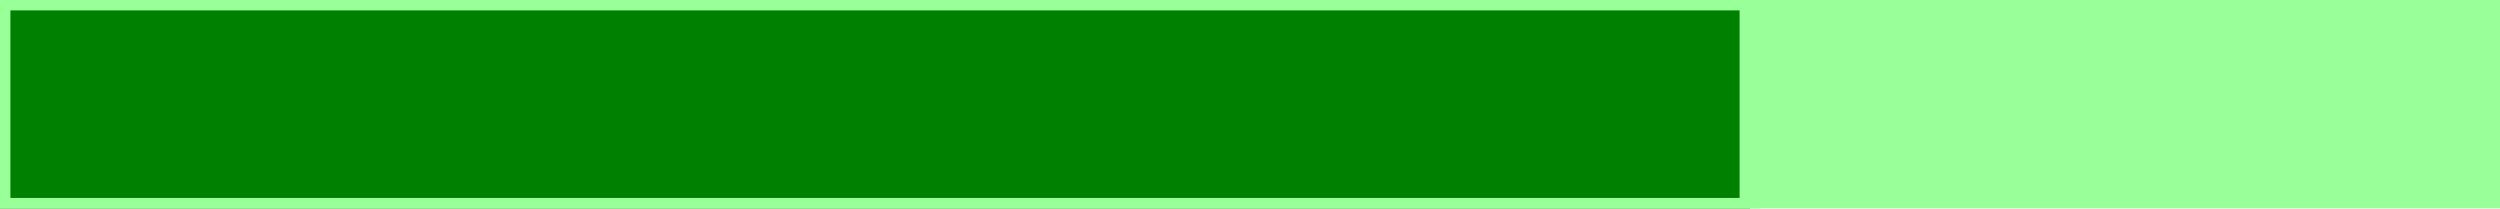
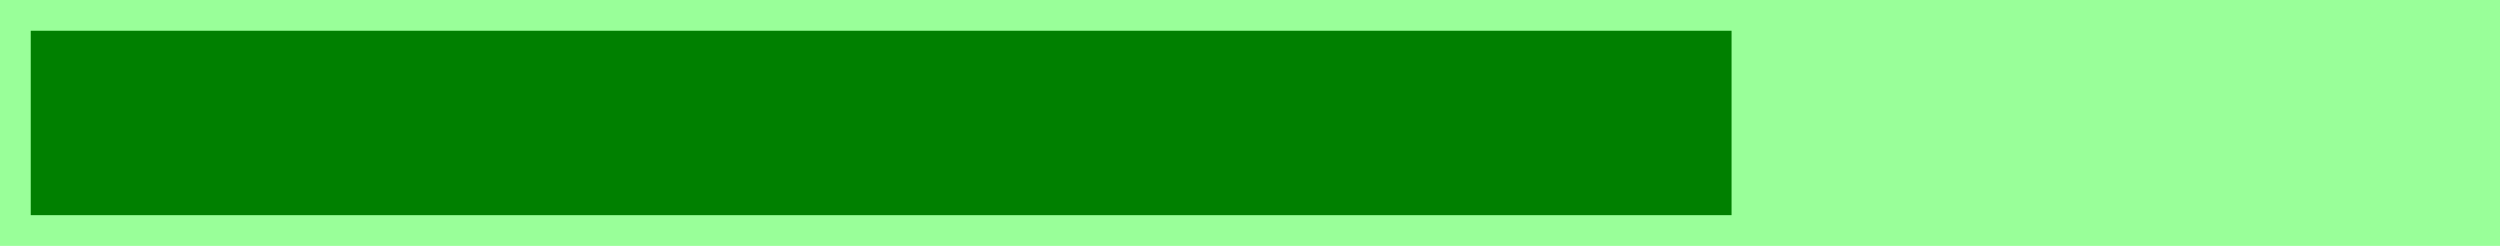
- <svg xmlns="http://www.w3.org/2000/svg" viewBox="0 0 240 20" style="" width="100%" height="100%">
-   <rect x="0" y="0" width="240" height="20" fill="#9f9" stroke-width="0" />
+ <svg xmlns="http://www.w3.org/2000/svg" viewBox="0 0 244 24" style="" width="100%" height="100%">
+   <rect x="0" y="0" width="244" height="24" fill="#9f9" stroke-width="0" />
  <defs>
    <clipPath id="minichart-1">
-       <rect width="240" height="20" />
+       <rect width="244" height="24" />
    </clipPath>
  </defs>
  <g clip-path="url(#minichart-1)">
-     <rect x="0.0" y="0" height="20" width="168.0" style="fill:green; stroke-width:2; stroke:#9f9" />
+     <rect x="2.0" y="2" height="20" width="168.0" style="fill:green; stroke-width:2; stroke:#9f9" />
  </g>
</svg>
